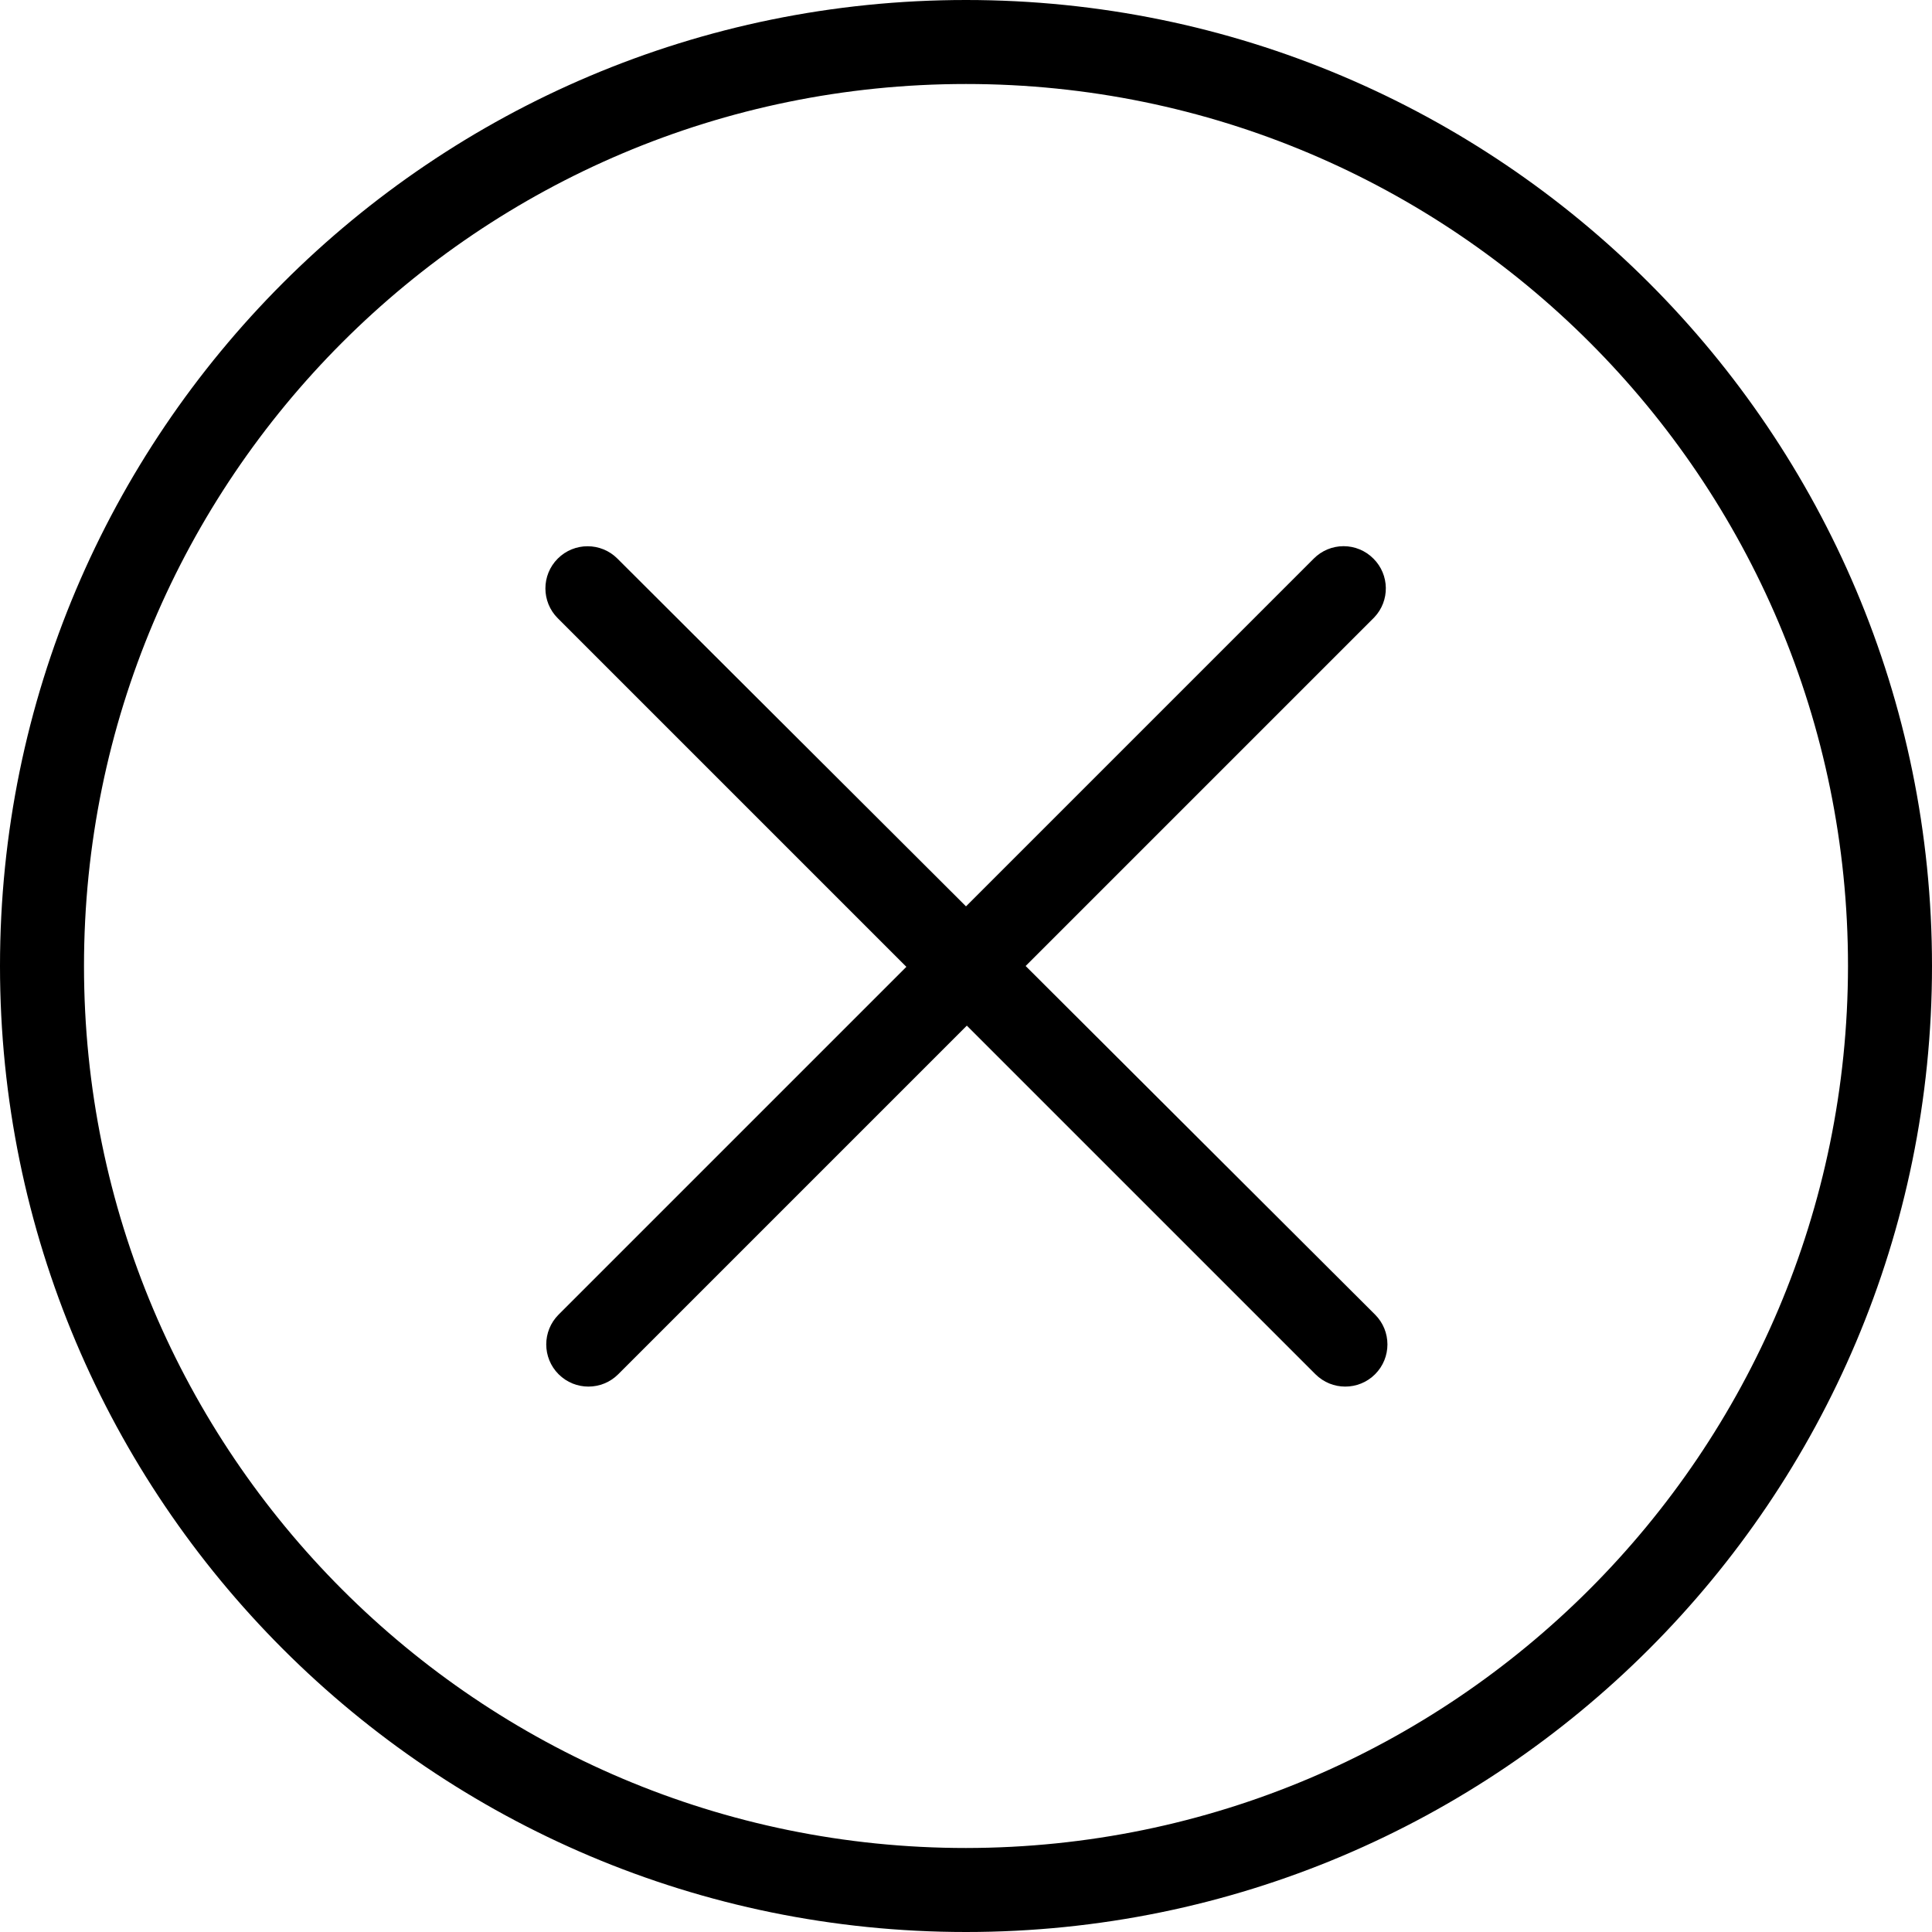
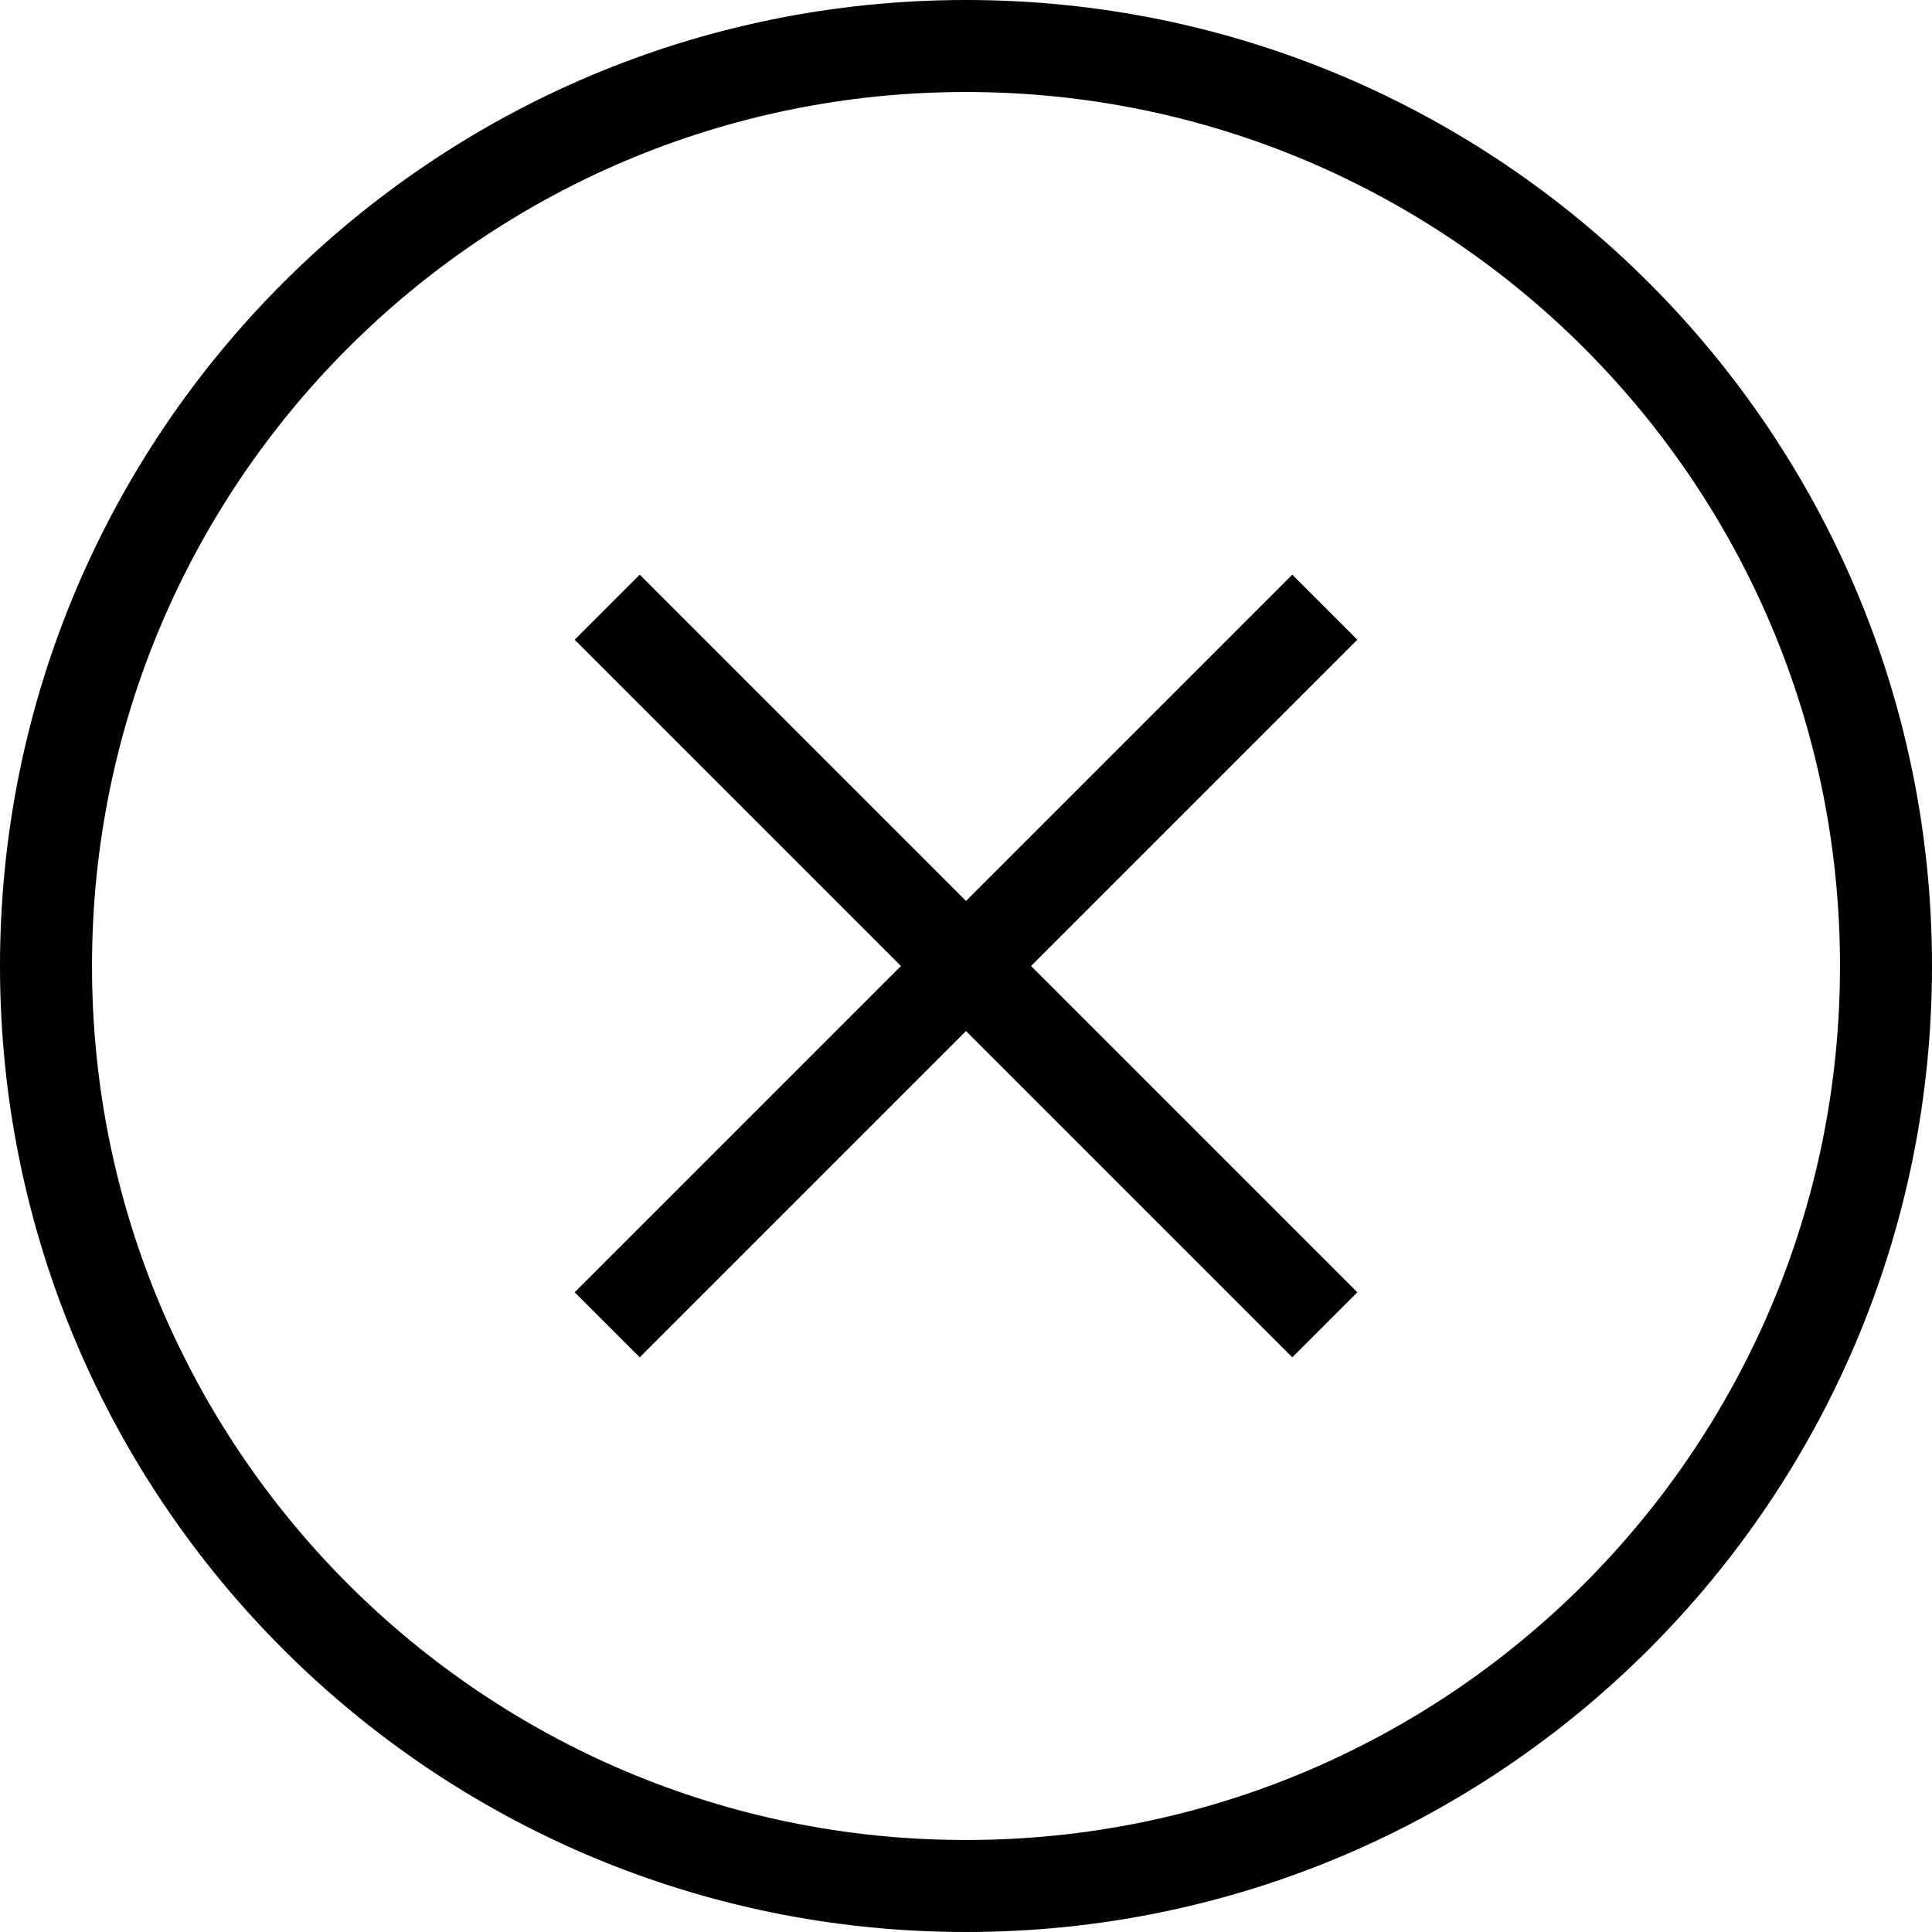
- <svg xmlns="http://www.w3.org/2000/svg" viewBox="0 0 23 23">
-   <defs>
-     <style>.cls-1{fill:#000;}</style>
-   </defs>
-   <g id="图层_2" data-name="图层 2">
-     <g id="Layer_1" data-name="Layer 1">
-       <path class="cls-1" d="M16.35,6.65a.5.5,0,0,0-.71,0L11.5,10.79,7.35,6.65a.5.5,0,0,0-.71.71l4.15,4.15L6.65,15.65a.5.5,0,1,0,.71.71l4.15-4.15,4.15,4.15a.5.5,0,0,0,.71-.71L12.21,11.5l4.15-4.15A.5.5,0,0,0,16.35,6.65Z" />
-       <path class="cls-1" d="M11.5,0A11.5,11.5,0,1,0,23,11.5,11.5,11.5,0,0,0,11.5,0Zm0,22A10.5,10.5,0,1,1,22,11.5,10.51,10.51,0,0,1,11.5,22Z" />
-     </g>
-   </g>
+ <svg xmlns="http://www.w3.org/2000/svg" version="1.1" id="Layer_1" x="0px" y="0px" width="21px" height="21px" viewBox="0 0 21 21" style="enable-background:new 0 0 21 21;" xml:space="preserve">
+   <style type="text/css">
+ 	.st0{fill:none;stroke:#000000;stroke-miterlimit:10;}
+ </style>
+   <circle class="st0" cx="10.5" cy="10.5" r="10" />
+   <line class="st0" x1="14.4" y1="6.6" x2="6.6" y2="14.4" />
+   <line class="st0" x1="14.4" y1="14.4" x2="6.6" y2="6.6" />
</svg>
